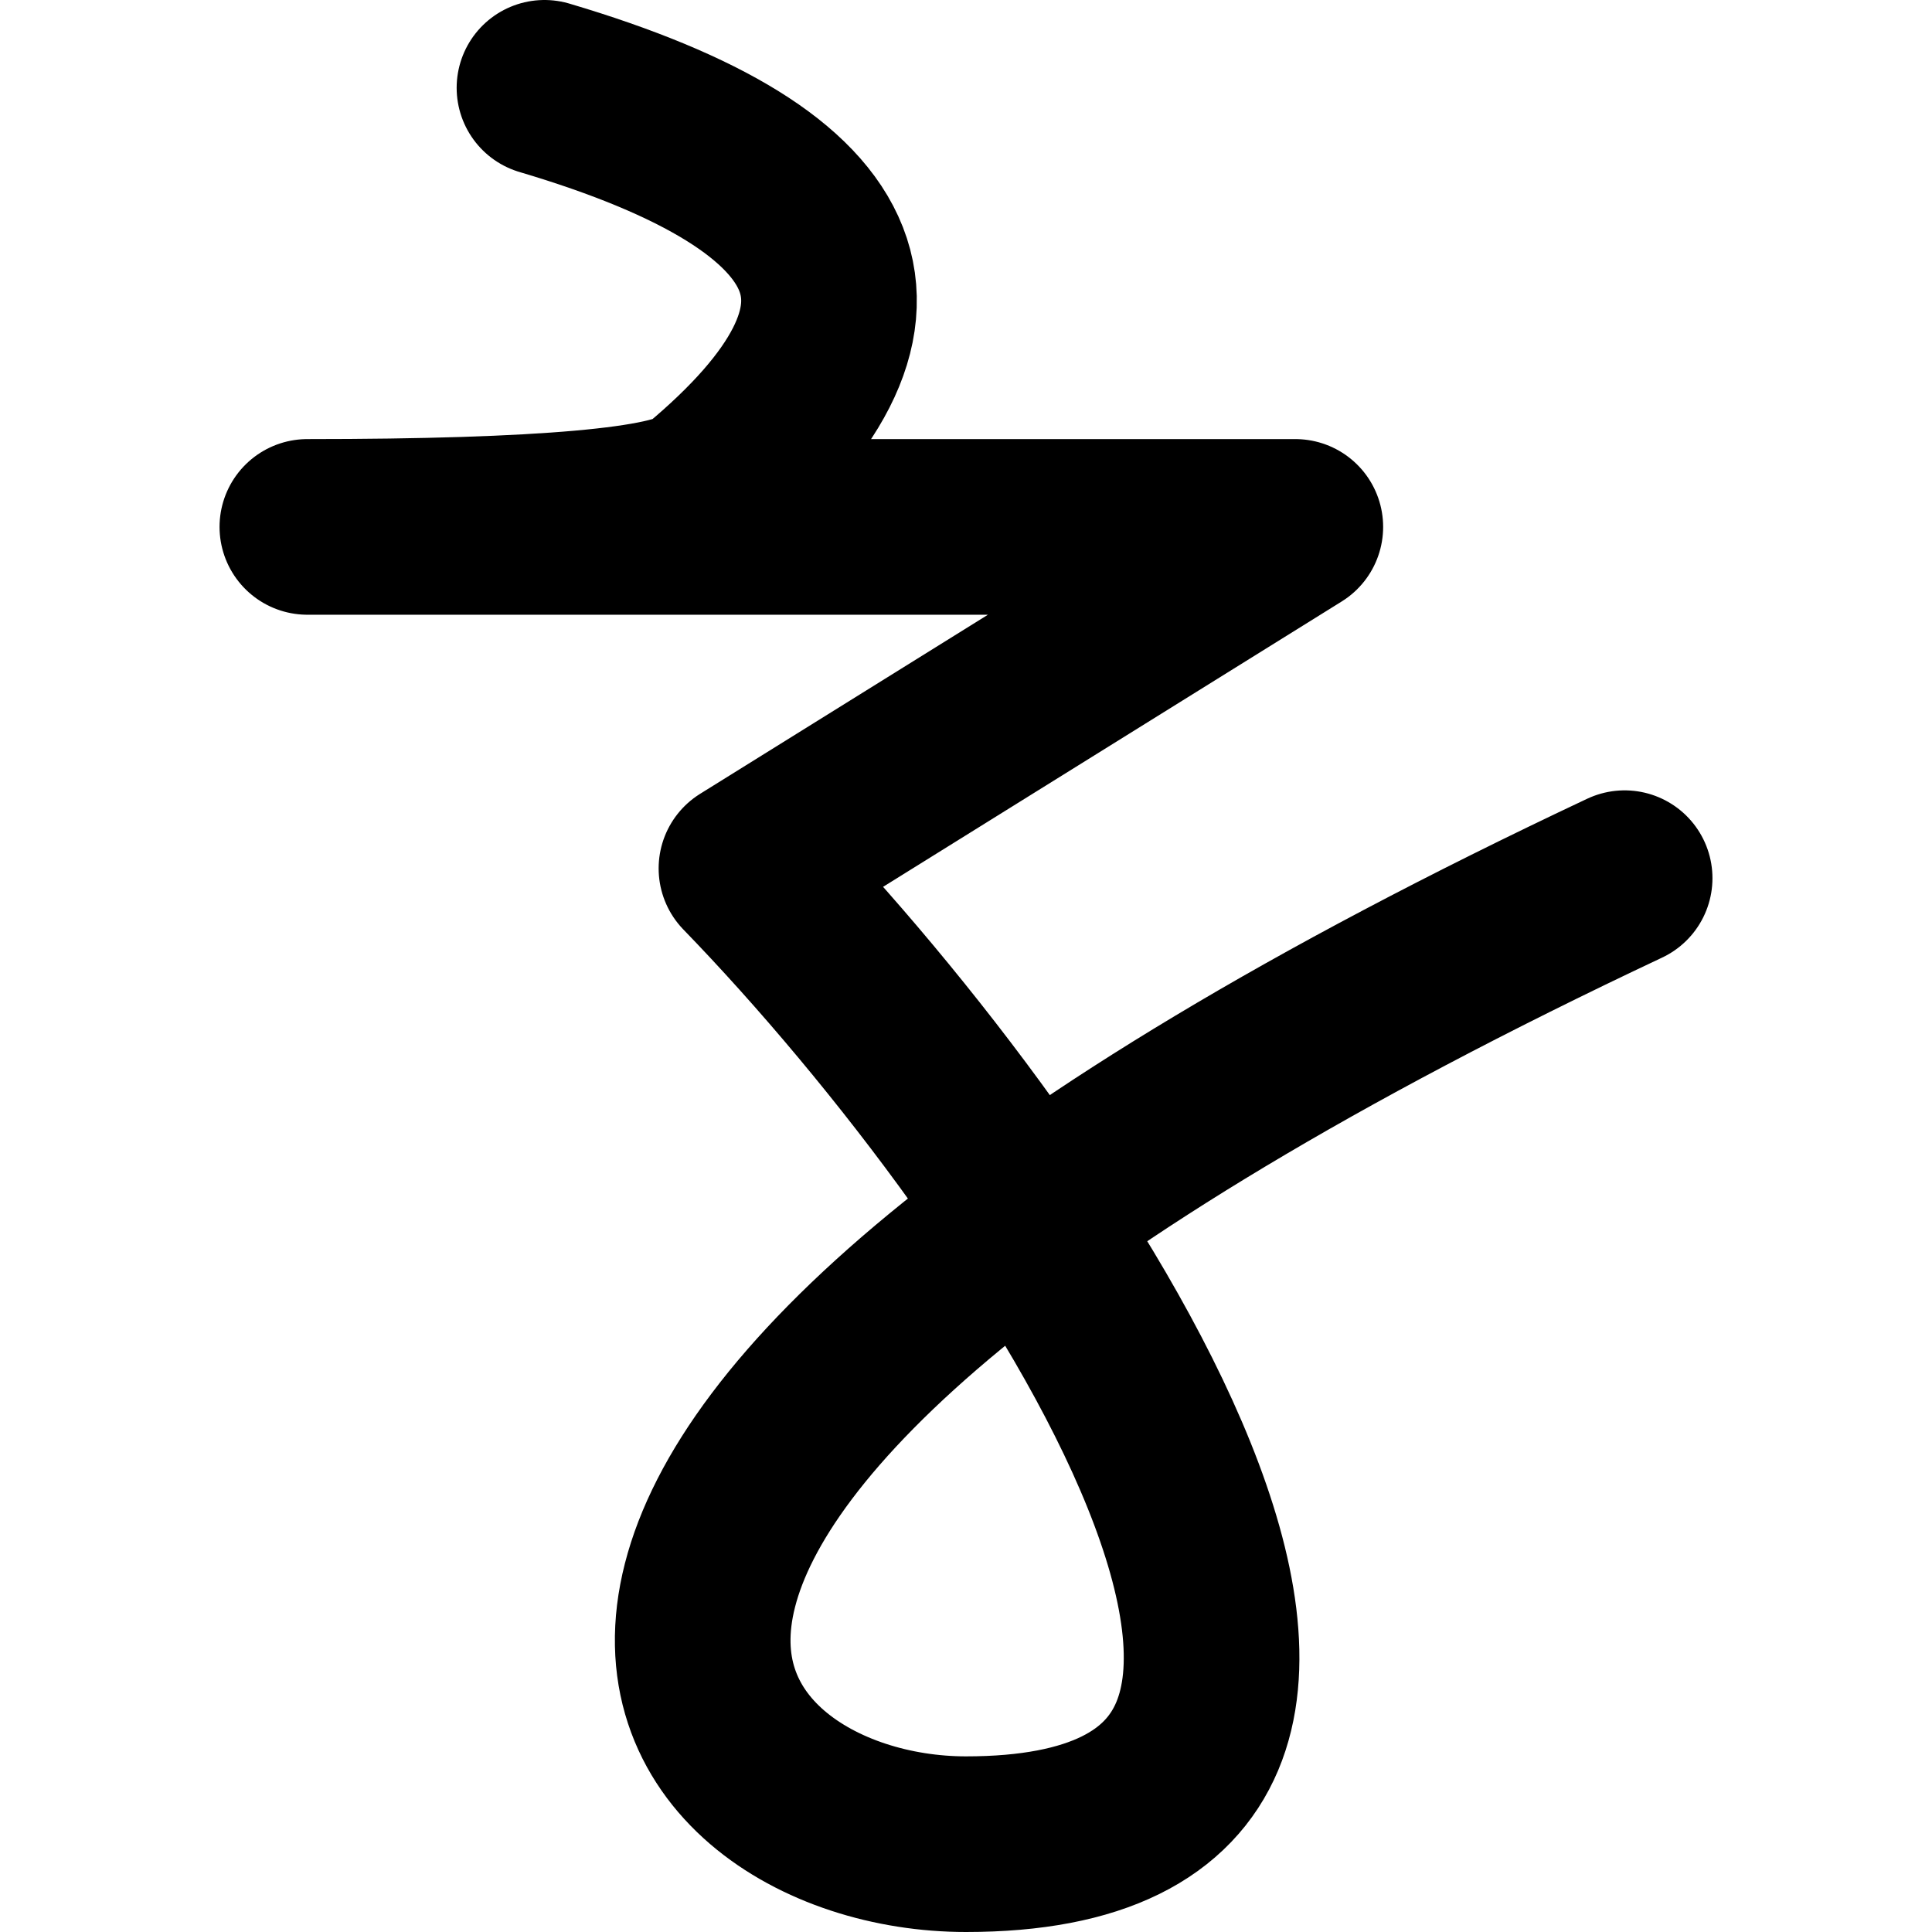
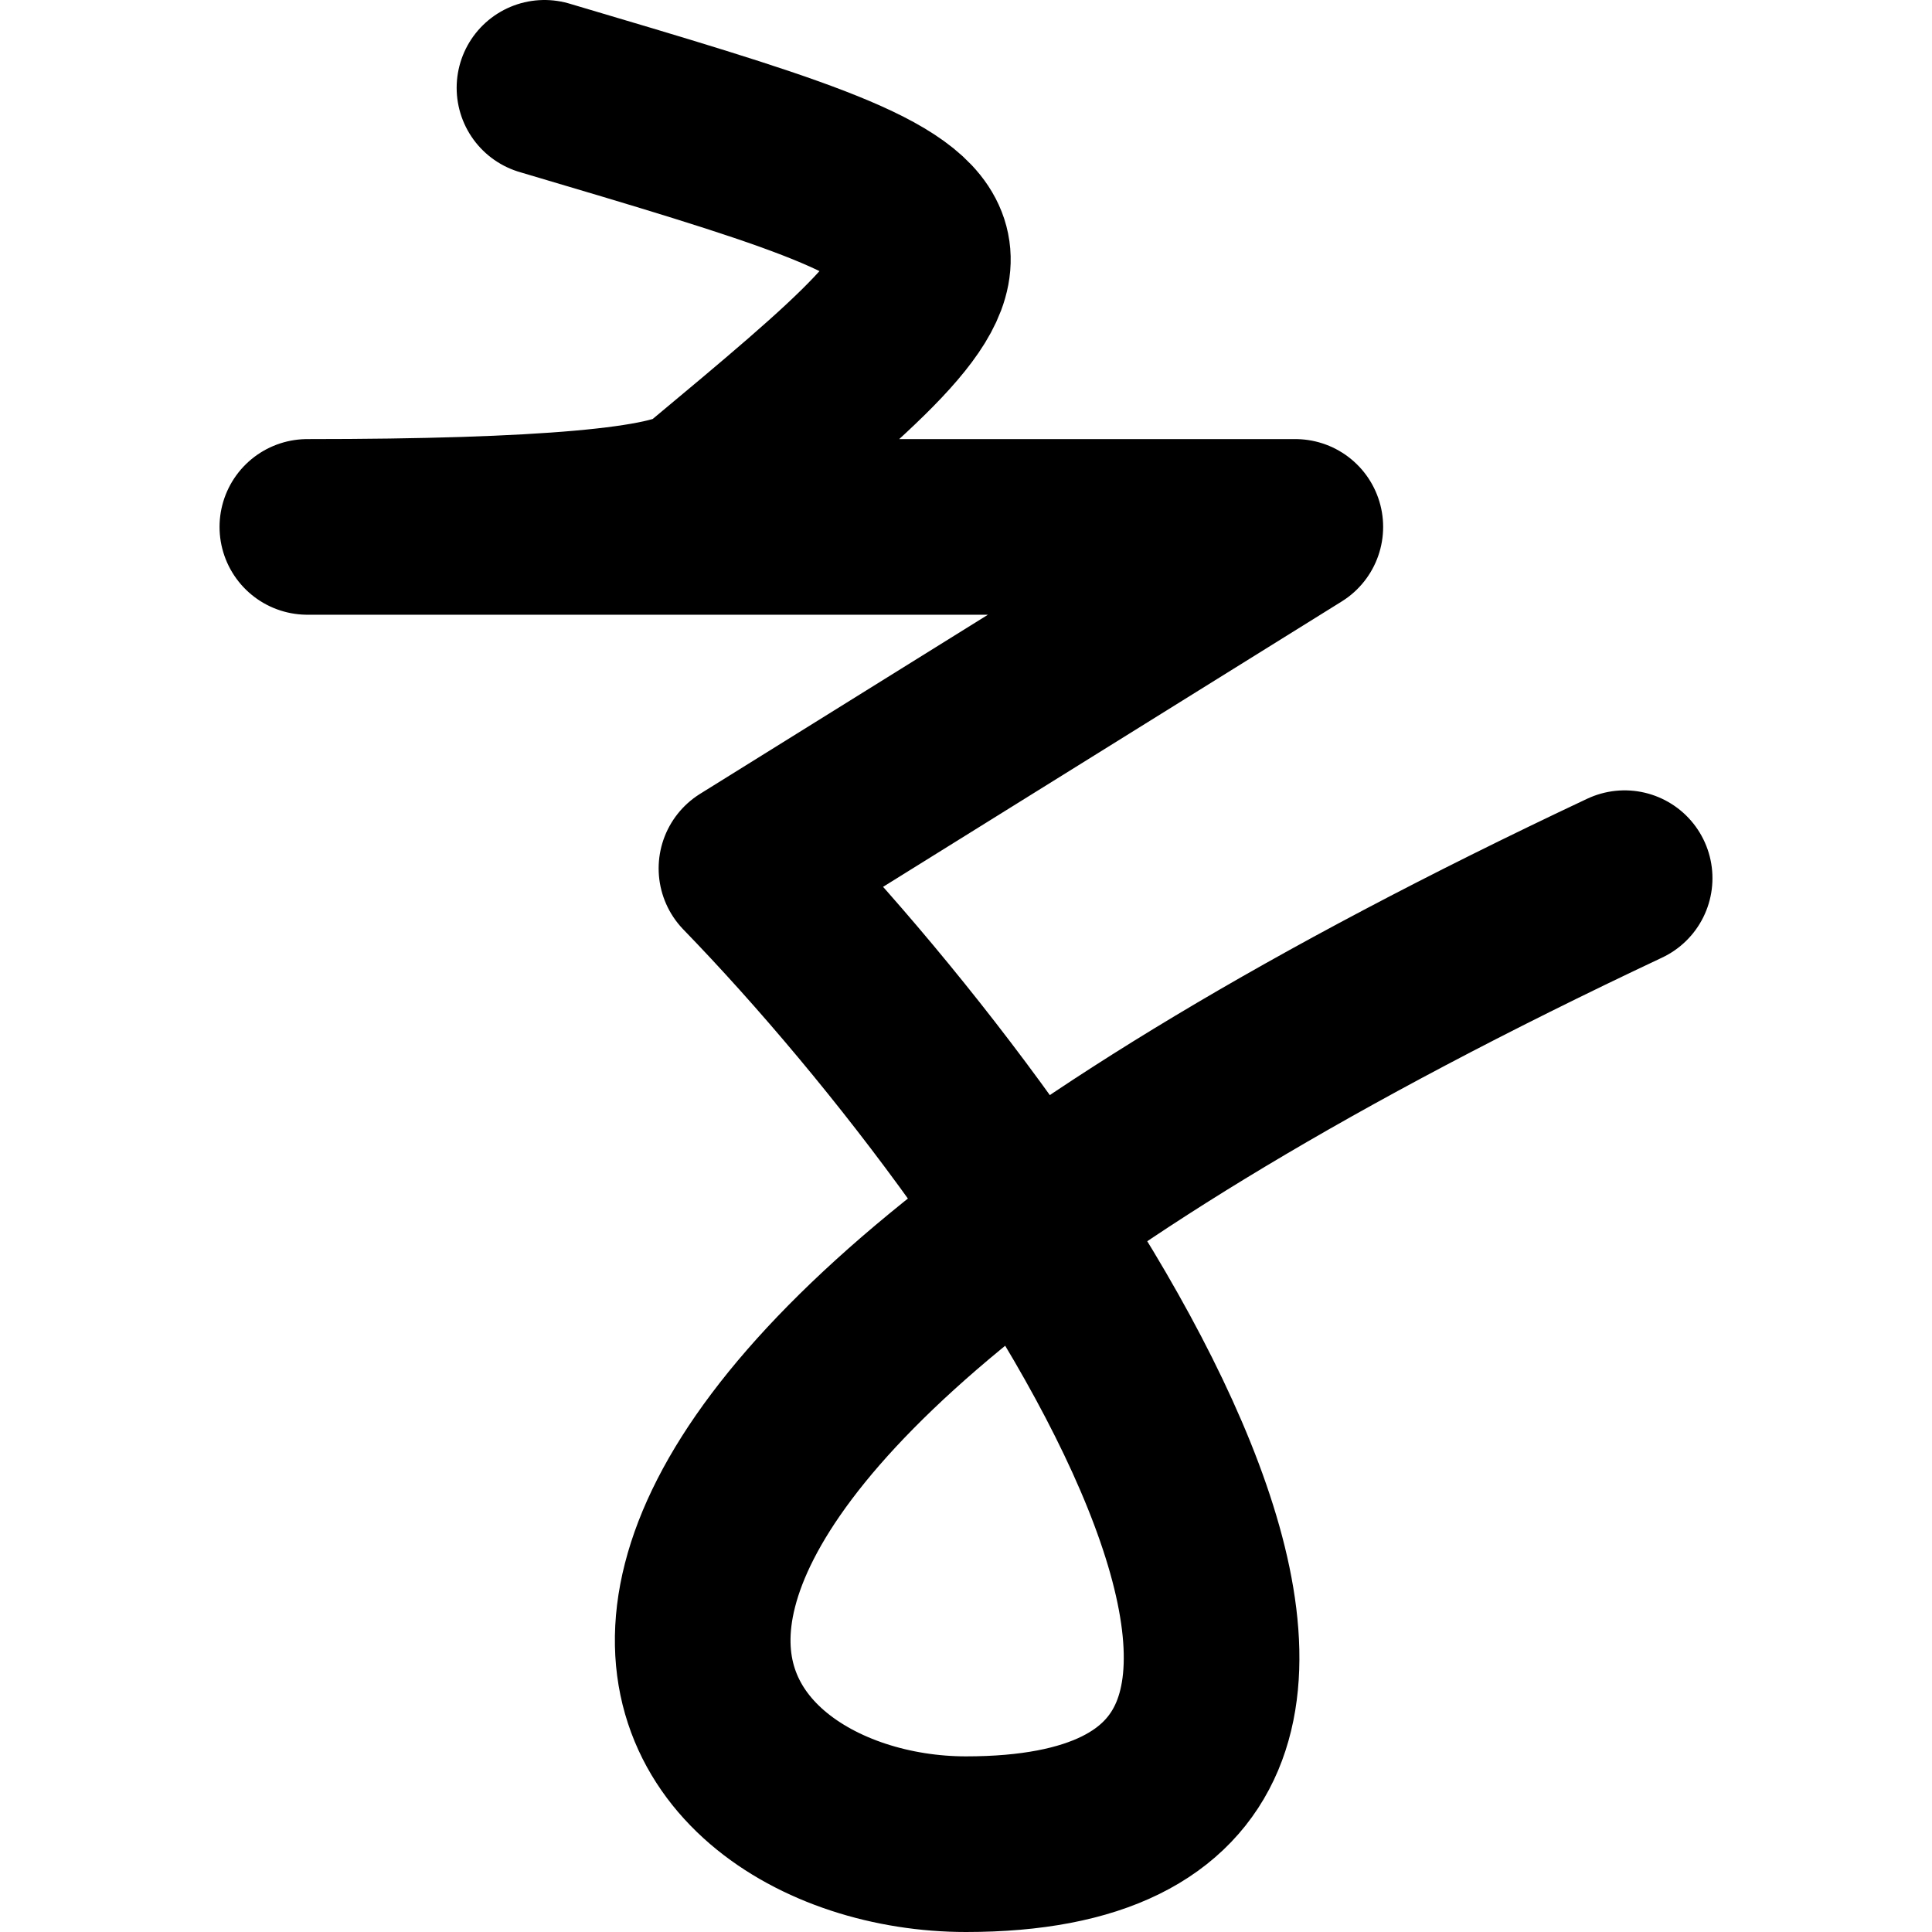
<svg xmlns="http://www.w3.org/2000/svg" height="110" width="110">
-   <path d="M31 5 Q58 13 40 28 Q37.6 30 17.5 30 H73.75 L42.5 49.444 C60 67.5 85 105 55 105 C38.333 105 20.3 84 92.5 50" fill="none" opacity="1" stroke="#000000" stroke-linecap="round" stroke-linejoin="round" stroke-width="10" />
+   <path d="M31 5 C58 13 58 13 40 28 Q37.6 30 17.5 30 H73.75 L42.5 49.444 C60 67.5 85 105 55 105 C38.333 105 20.3 84 92.5 50" fill="none" opacity="1" stroke="#000000" stroke-linecap="round" stroke-linejoin="round" stroke-width="10" />
</svg>
